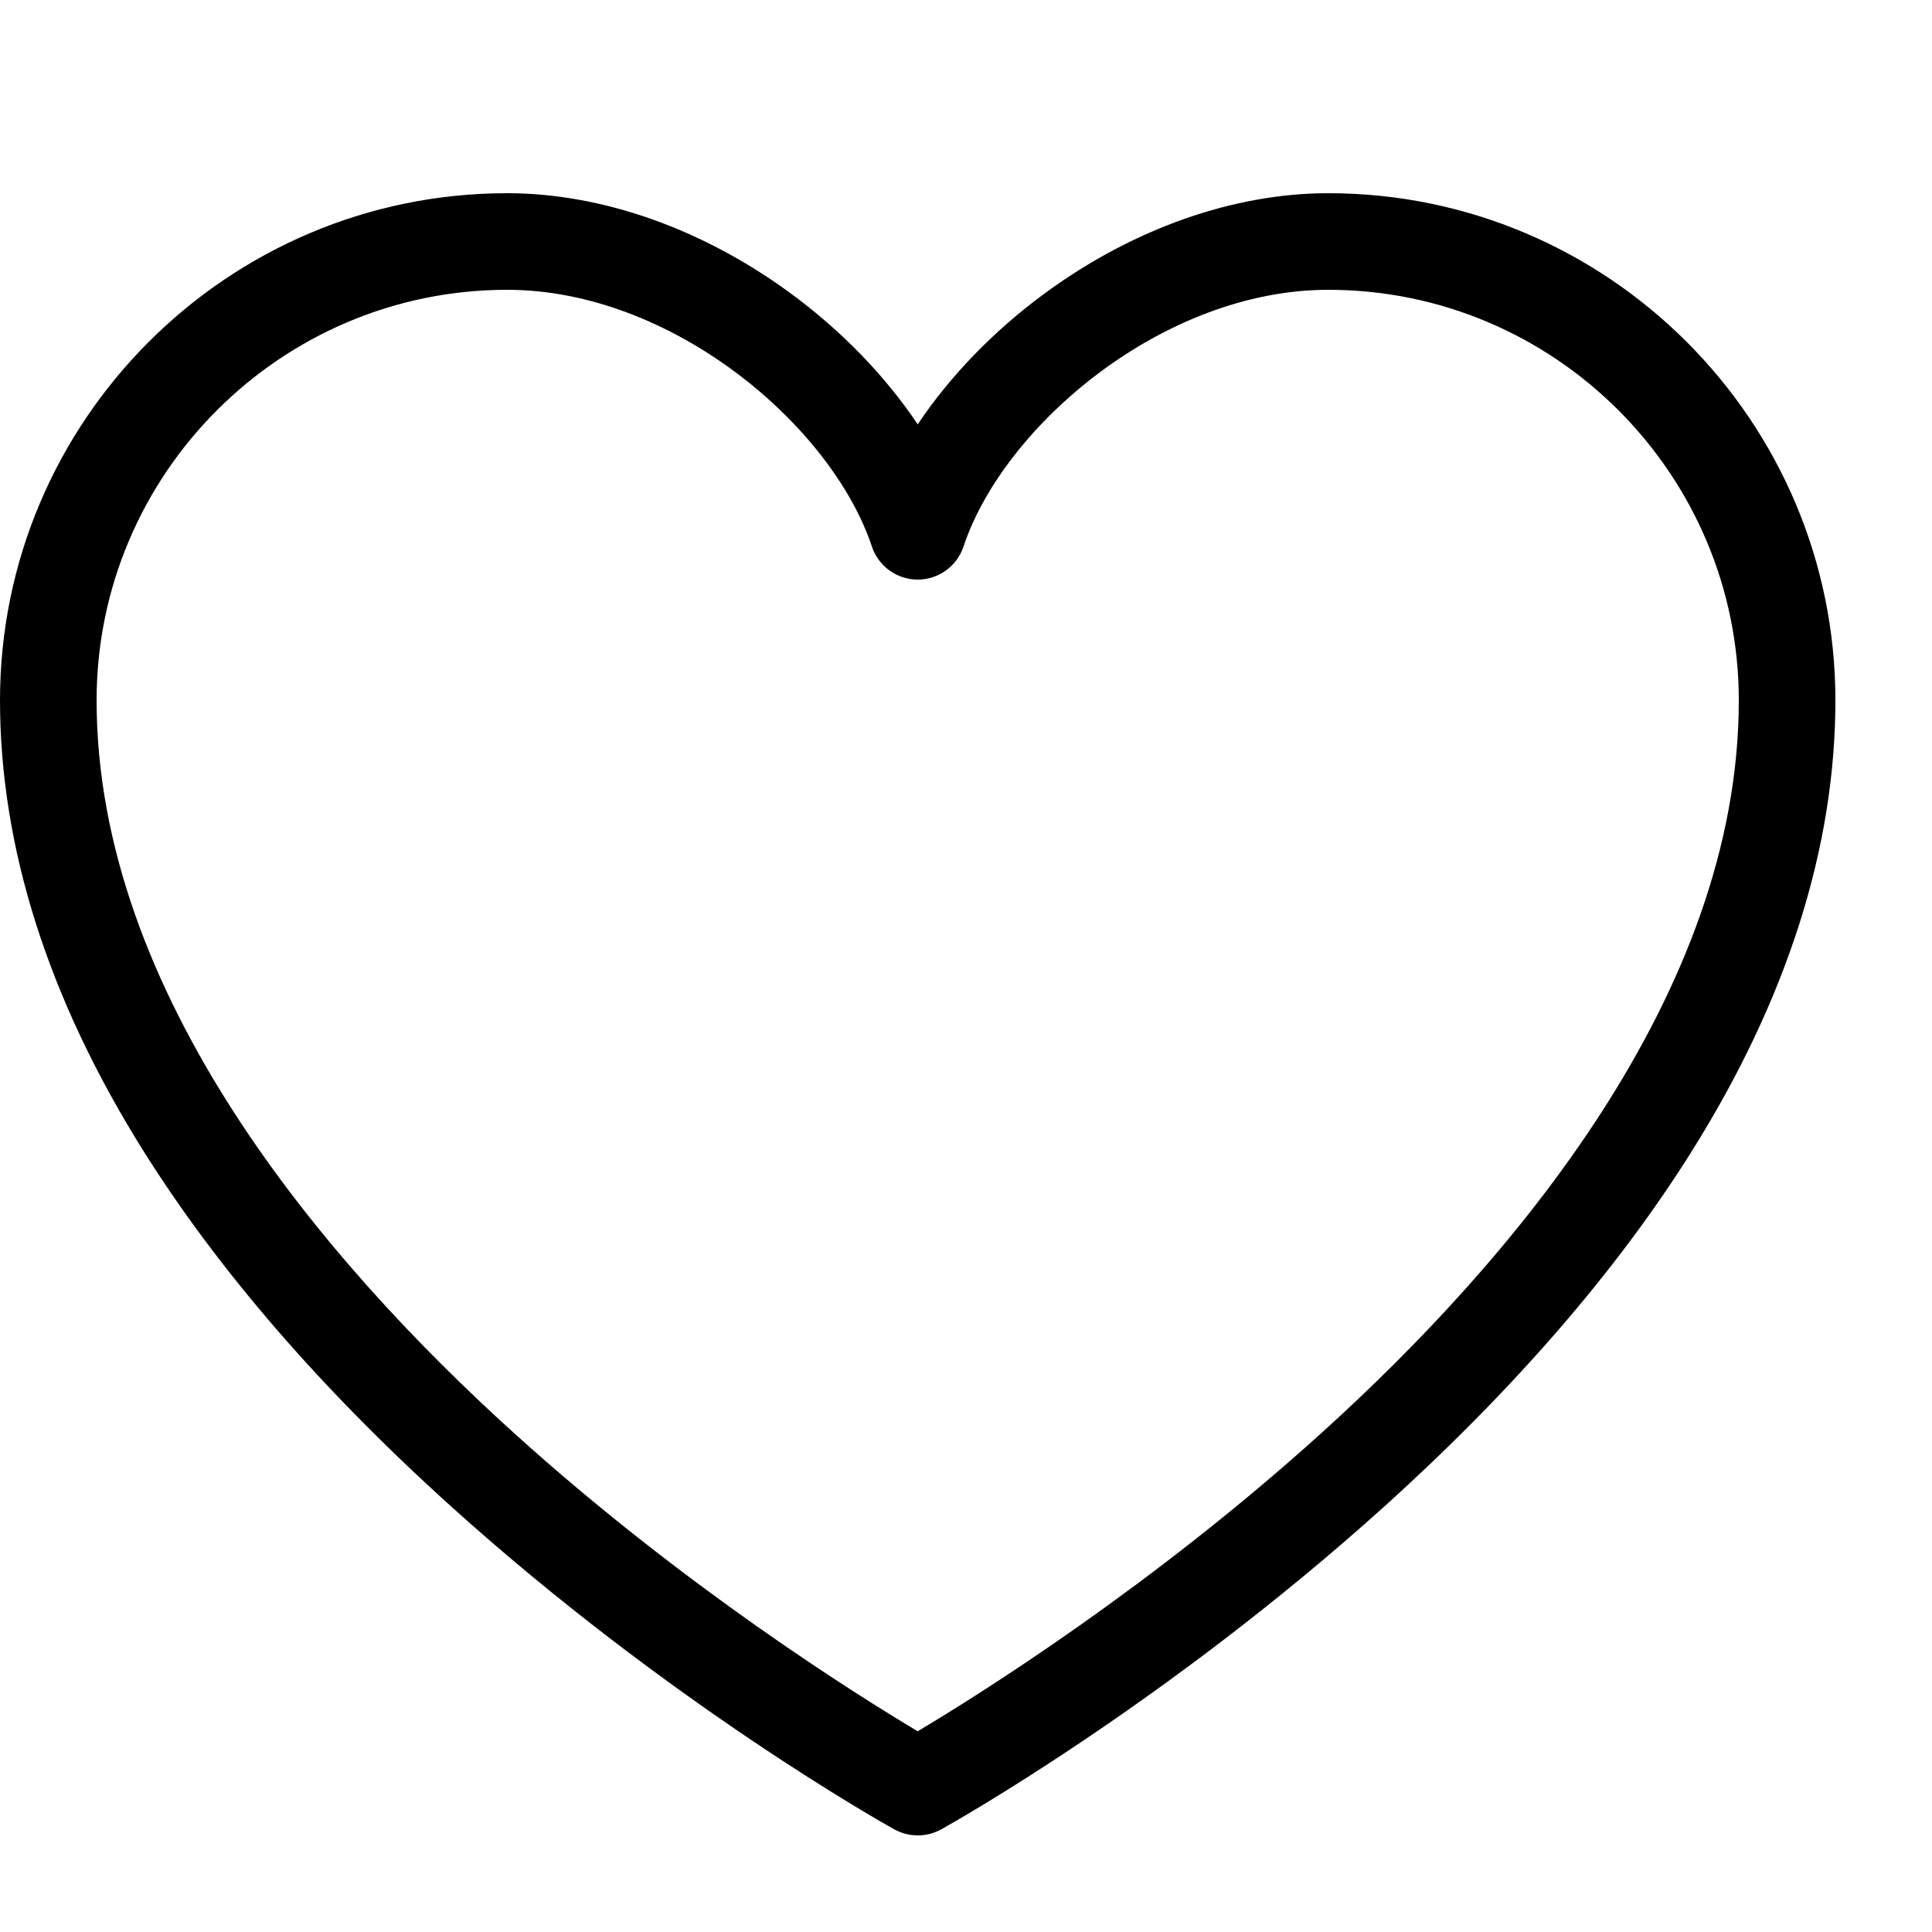
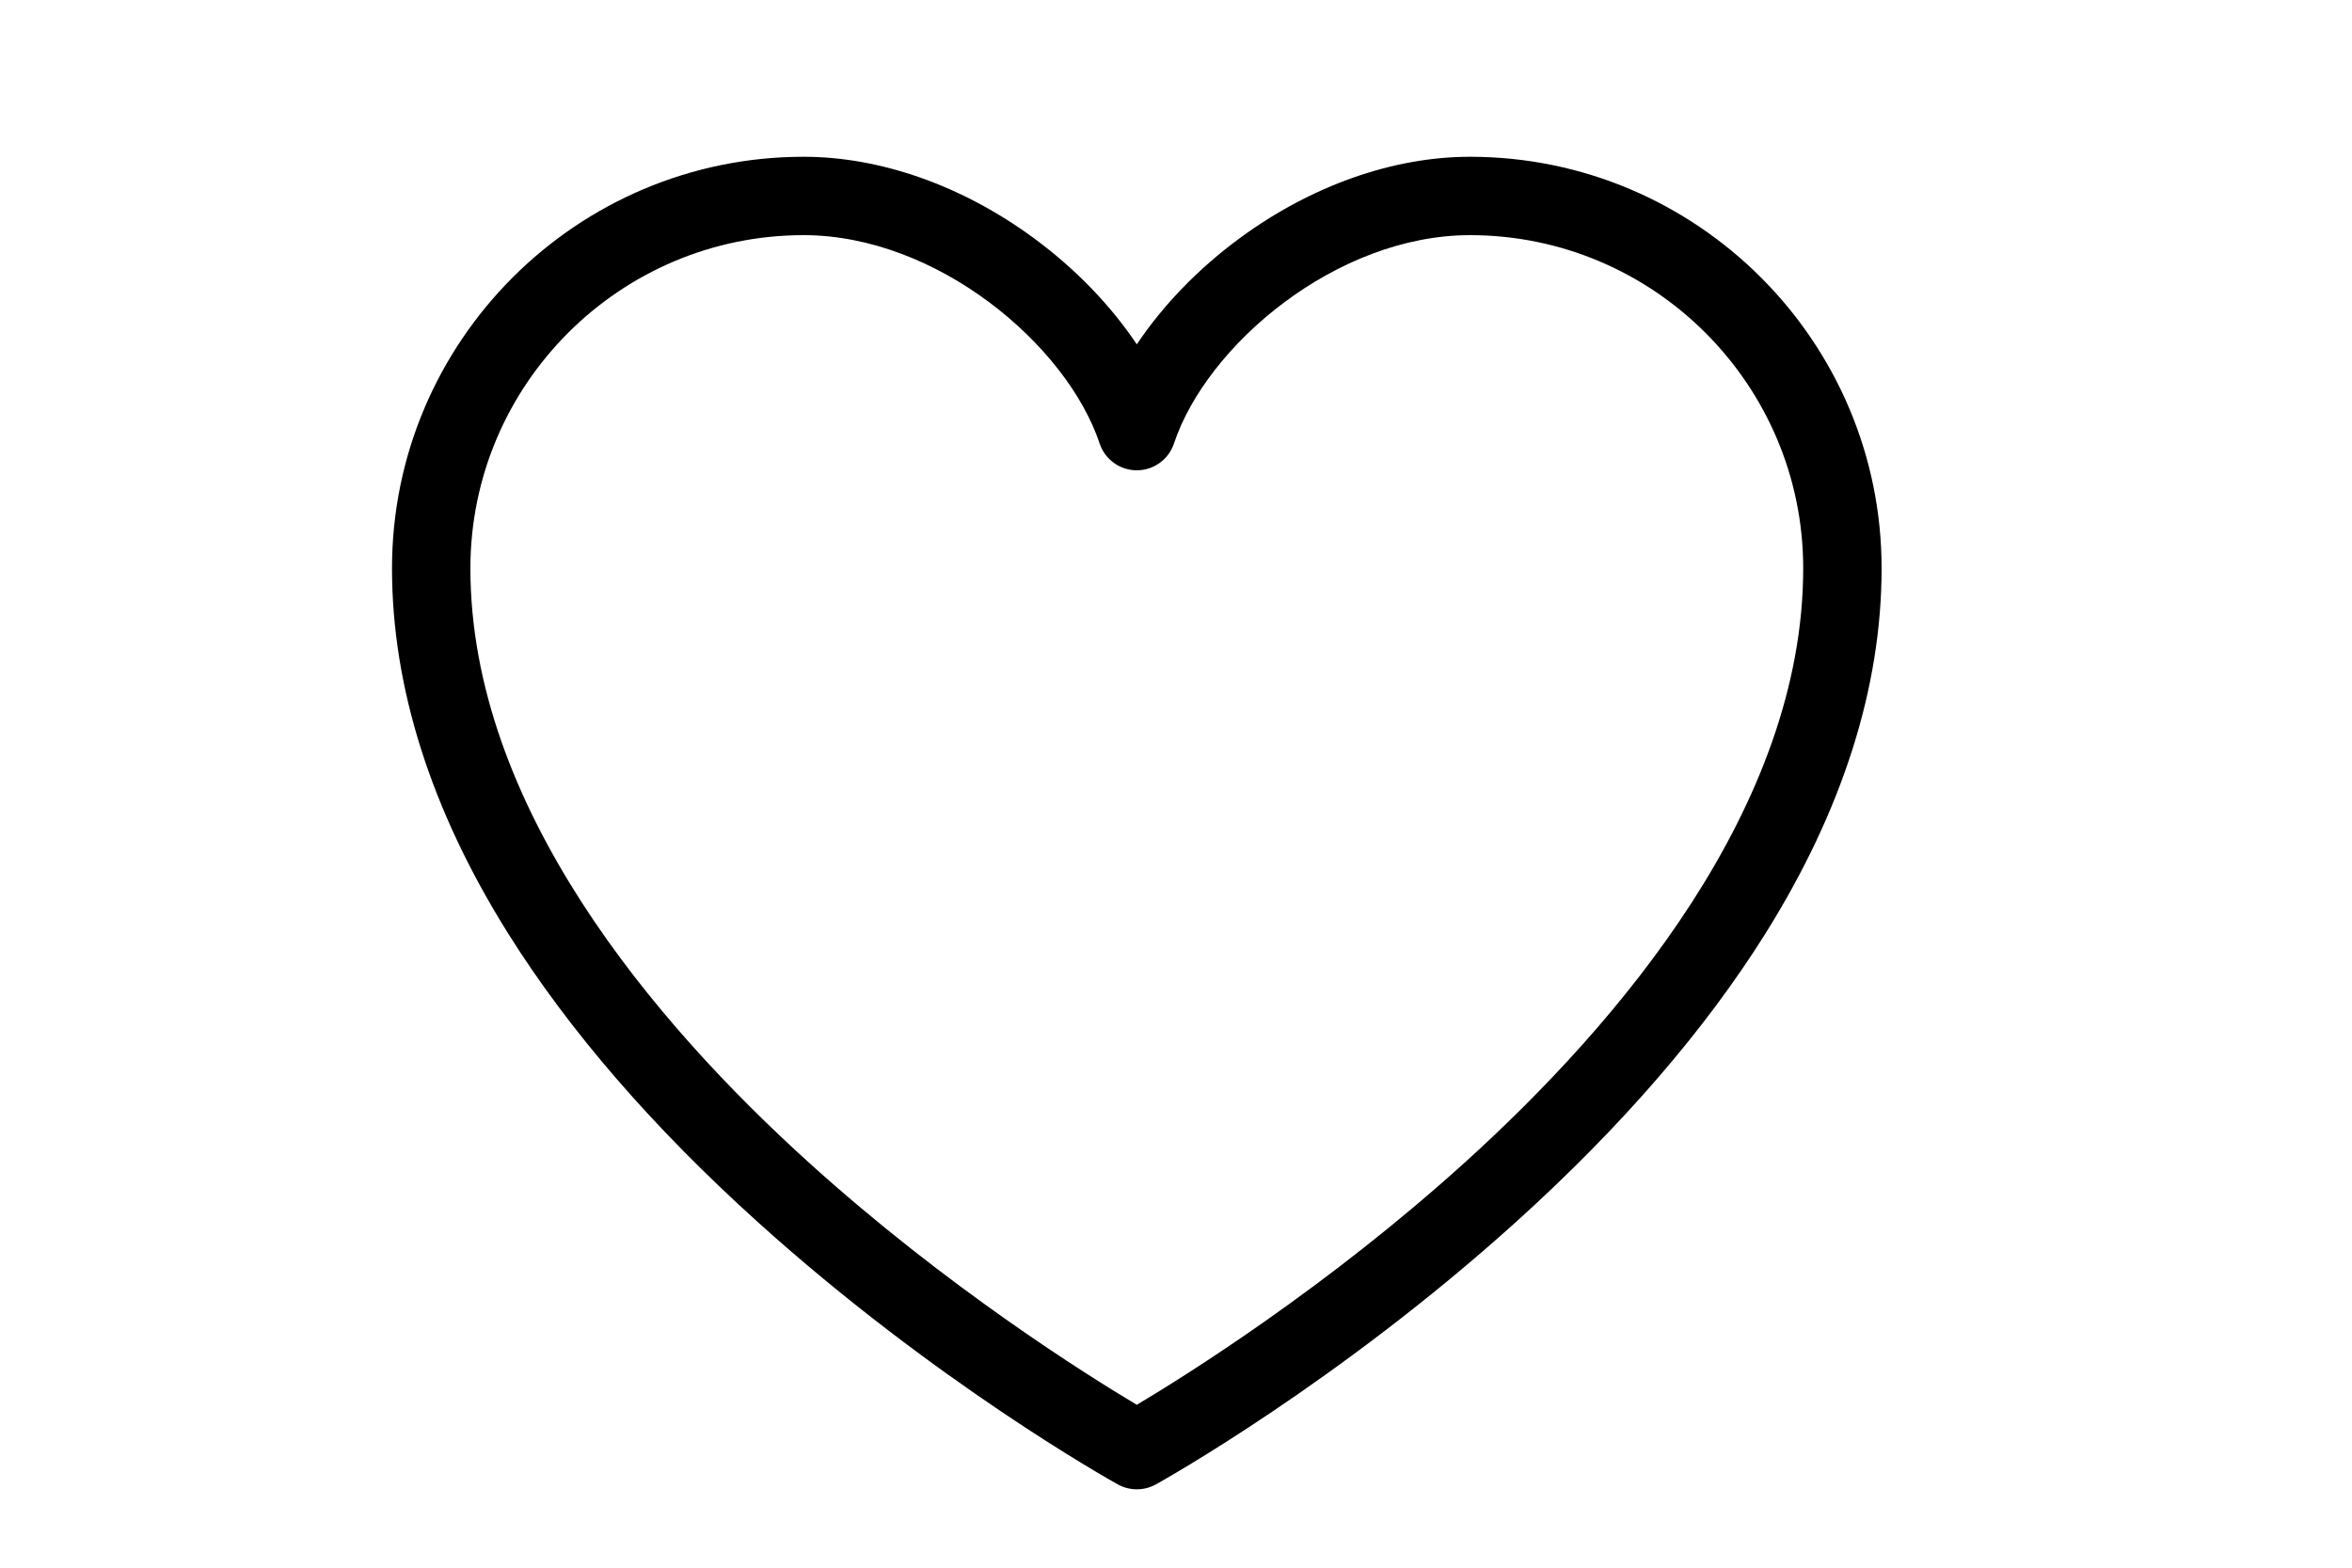
- <svg xmlns="http://www.w3.org/2000/svg" version="1.1" width="20" height="20" viewBox="0 0 20 20">
+ <svg xmlns="http://www.w3.org/2000/svg" version="1.1" width="30" height="20" viewBox="0 0 20 20">
  <path fill="#000000" d="M9.5 19c-0.084 0-0.167-0.021-0.243-0.063-0.094-0.052-2.326-1.301-4.592-3.347-1.341-1.21-2.411-2.448-3.183-3.68-0.984-1.571-1.482-3.139-1.482-4.66 0-2.895 2.355-5.25 5.25-5.25 0.98 0 2.021 0.367 2.931 1.034 0.532 0.39 0.985 0.86 1.319 1.359 0.334-0.499 0.787-0.969 1.319-1.359 0.91-0.667 1.951-1.034 2.931-1.034 2.895 0 5.25 2.355 5.25 5.25 0 1.521-0.499 3.089-1.482 4.66-0.771 1.232-1.842 2.47-3.182 3.68-2.266 2.046-4.498 3.295-4.592 3.347-0.076 0.042-0.159 0.063-0.243 0.063zM5.25 3c-2.343 0-4.25 1.907-4.25 4.25 0 3.040 2.35 5.802 4.321 7.585 1.76 1.592 3.544 2.708 4.179 3.087 0.635-0.379 2.419-1.495 4.179-3.087 1.971-1.782 4.321-4.545 4.321-7.585 0-2.343-1.907-4.25-4.25-4.25-1.703 0-3.357 1.401-3.776 2.658-0.068 0.204-0.259 0.342-0.474 0.342s-0.406-0.138-0.474-0.342c-0.419-1.257-2.073-2.658-3.776-2.658z" />
</svg>
